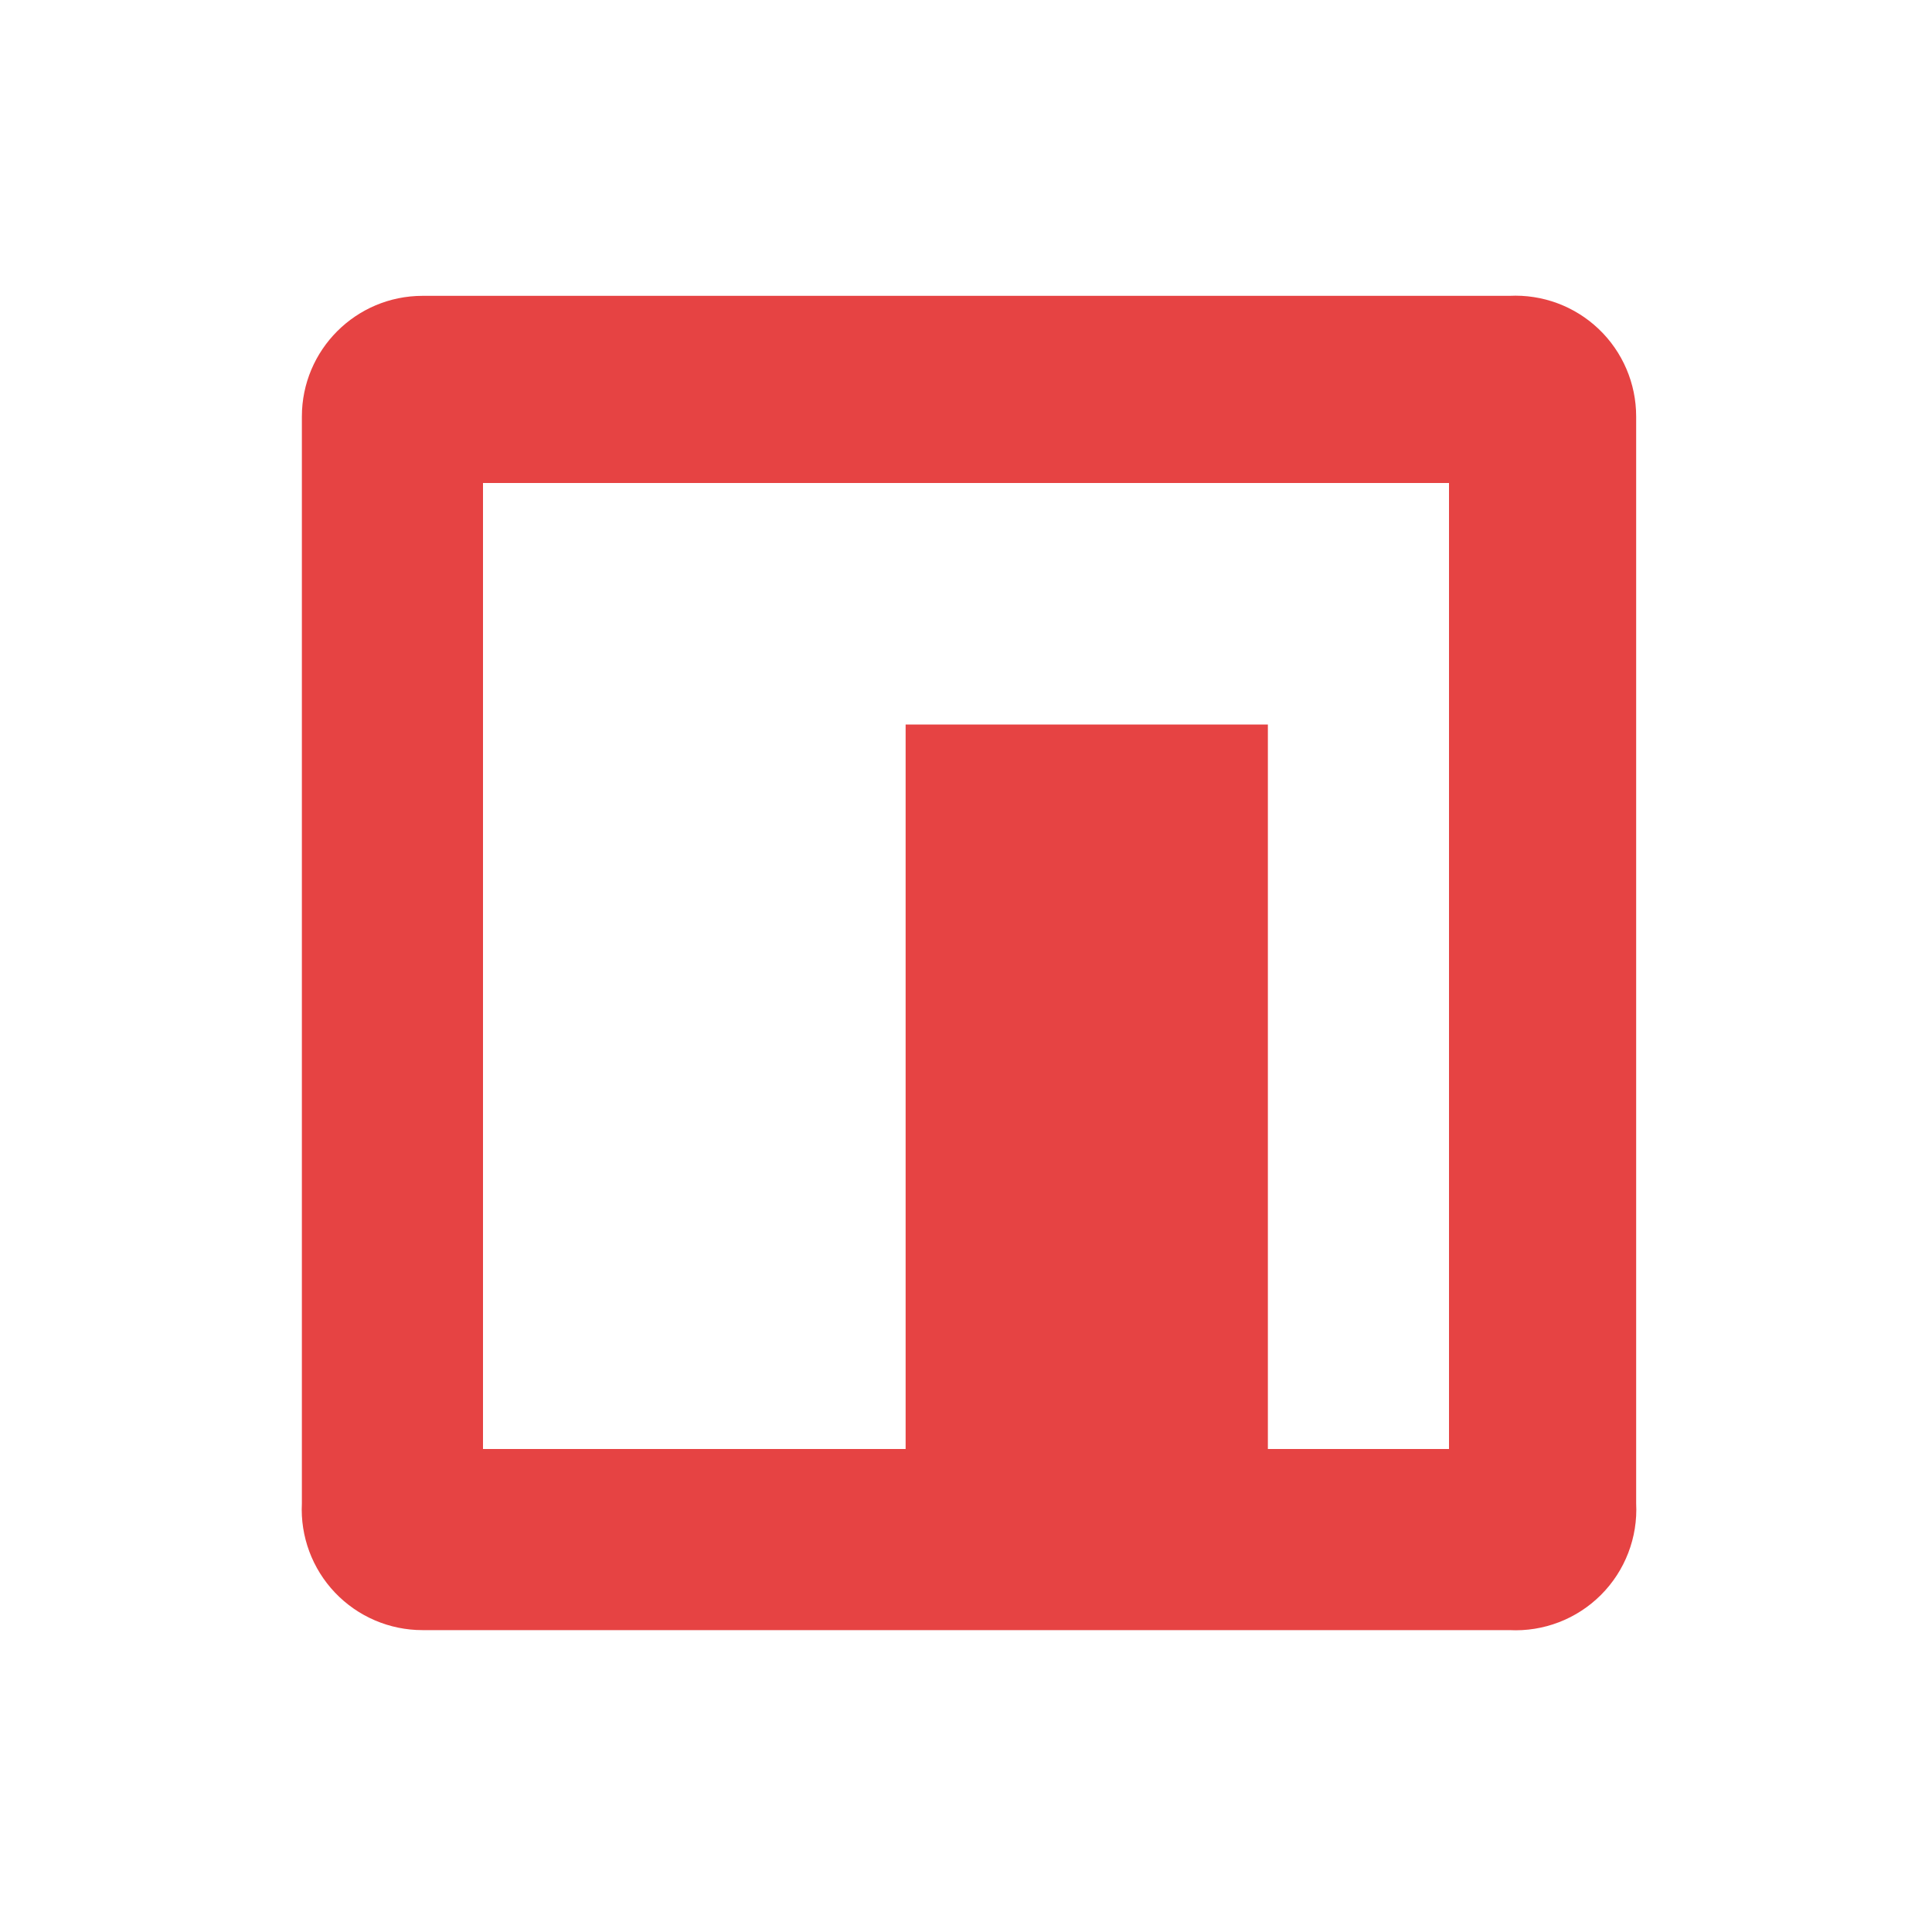
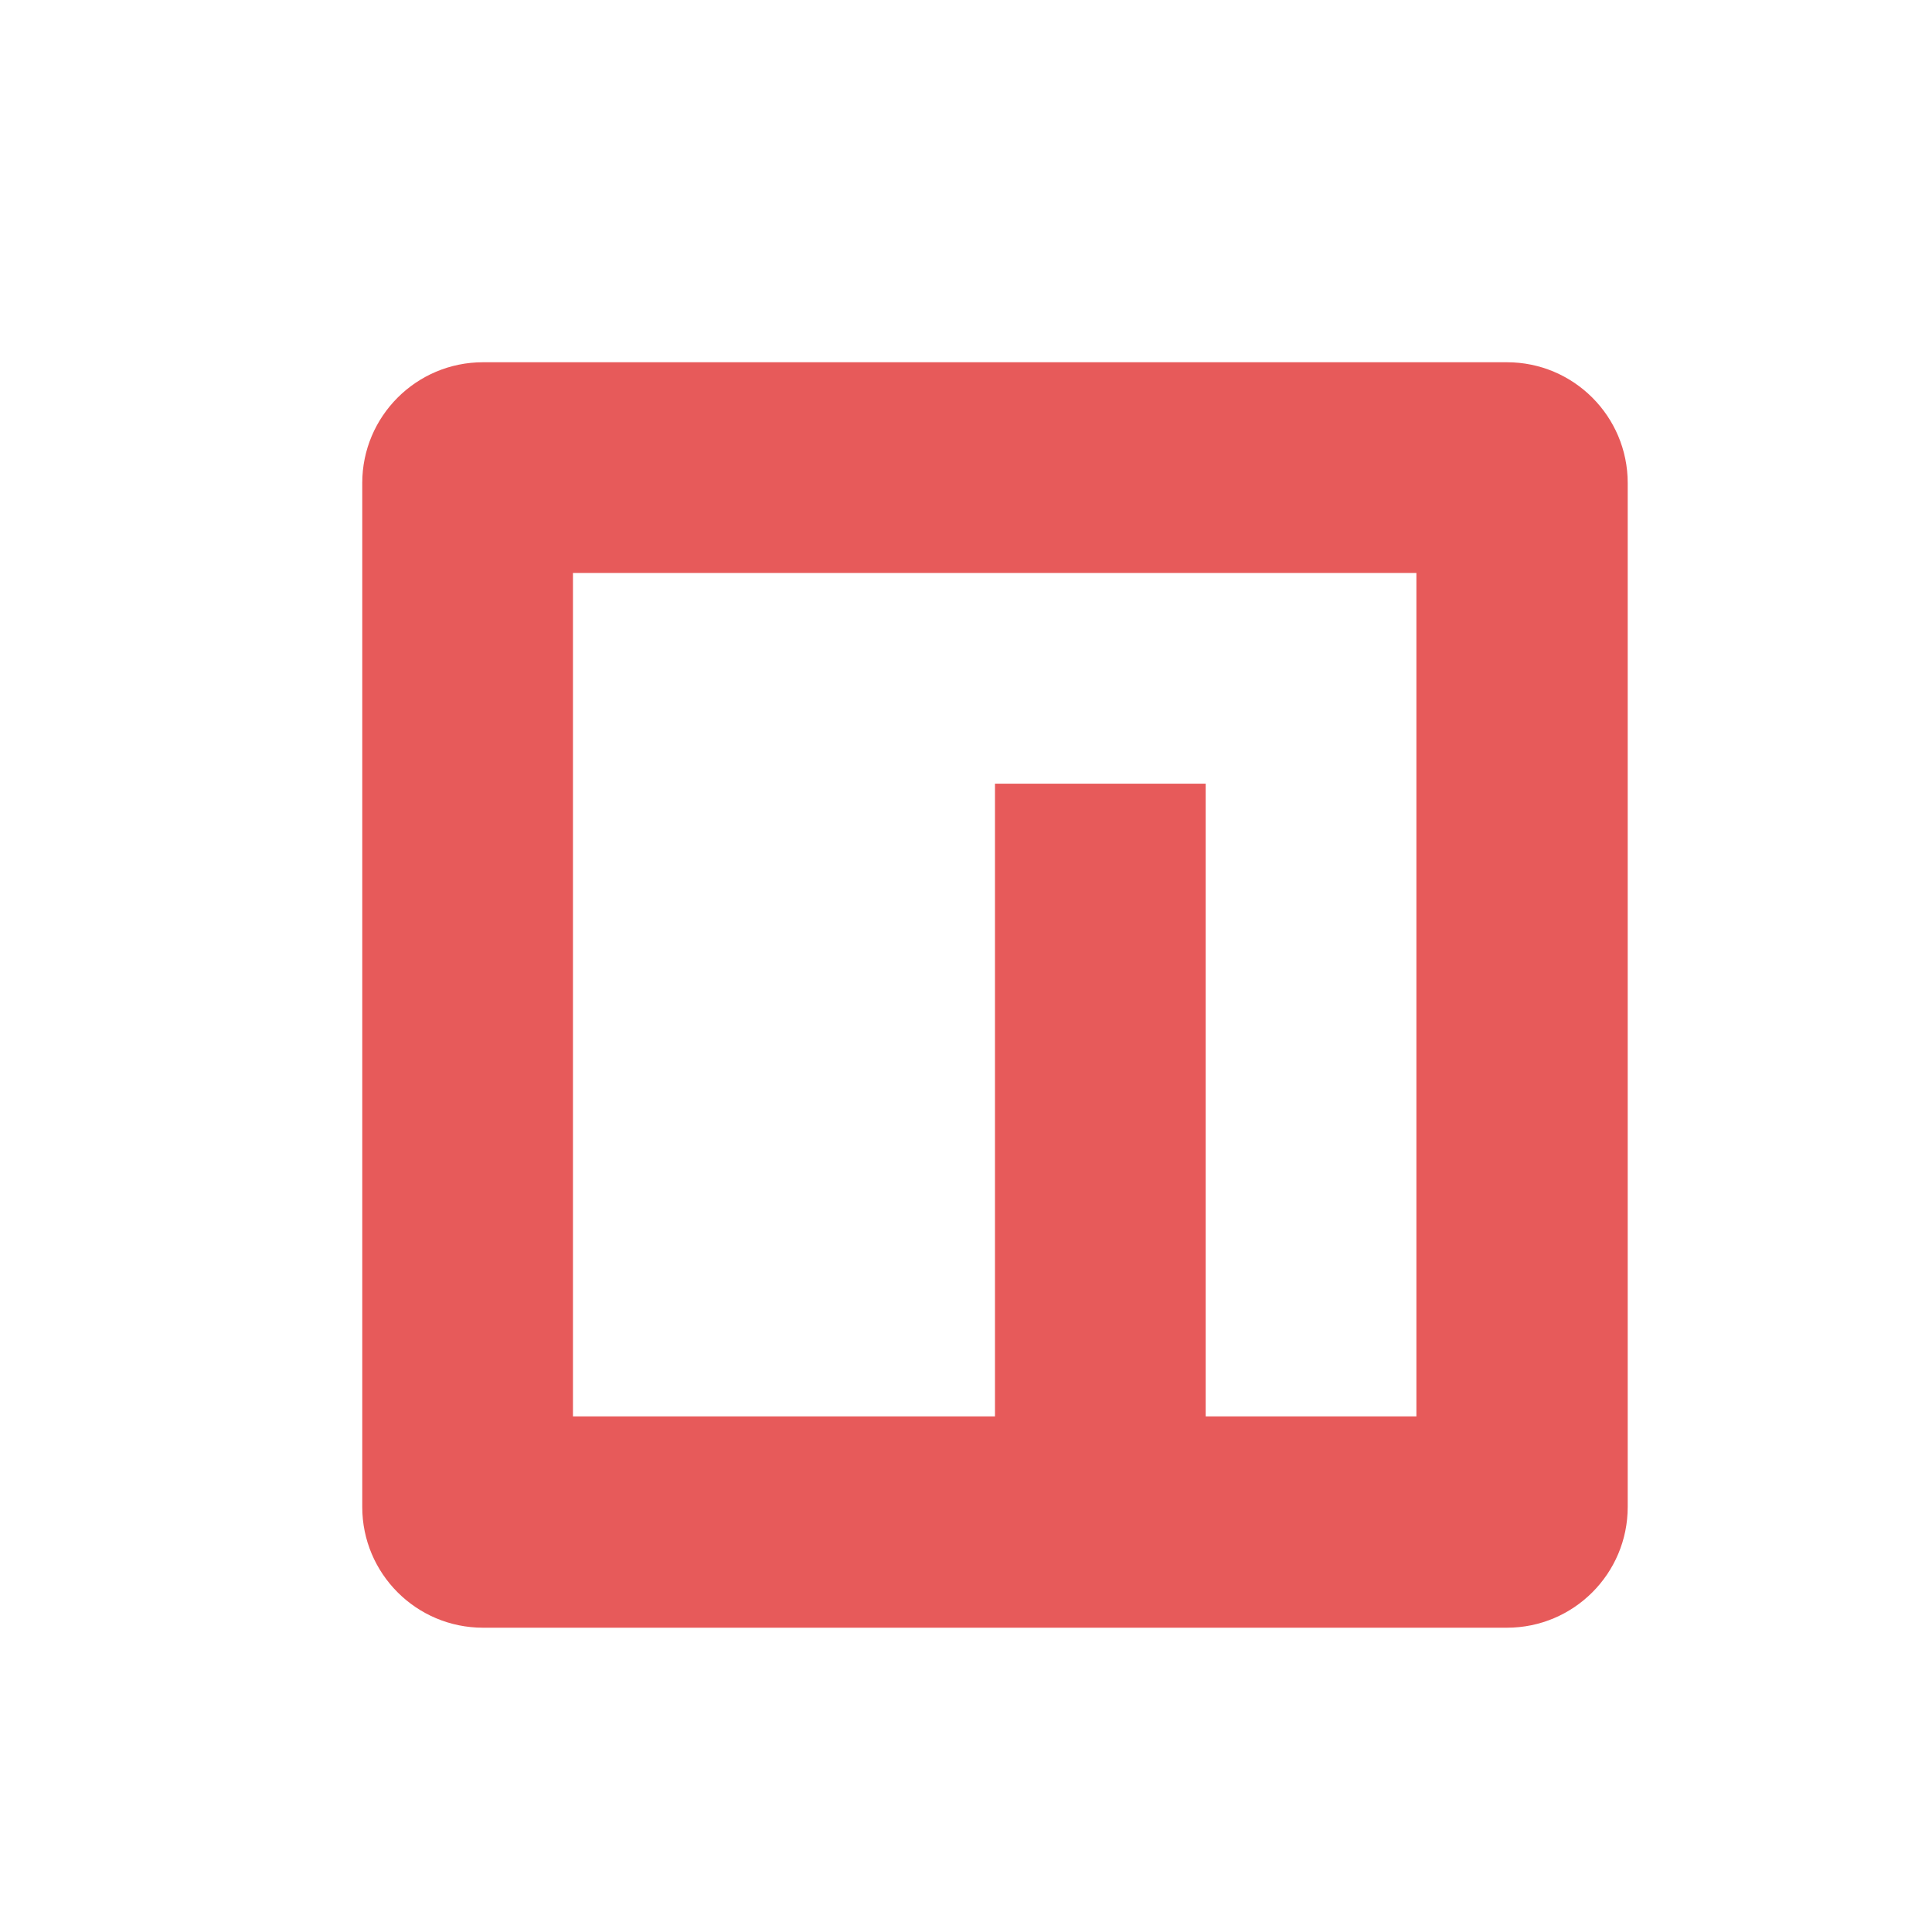
- <svg xmlns="http://www.w3.org/2000/svg" data-name="Calque 1" viewBox="0 0 16 16">
-   <path fill="#E64343" d="M4 4h8v8h-1.5V6h-3v6H4V4m8.5-1.55h-9a1 1 0 0 0-1 1v9a1 1 0 0 0 1 1.05h9a1 1 0 0 0 1.05-1.05v-9a1 1 0 0 0-1.05-1" />
+ <svg xmlns="http://www.w3.org/2000/svg" width="16" height="16" viewBox="0 0 16 16" fill="none">
+   <g id="npm">
+     <path id="Vector" d="M4.745 4.745V11.73H8.24V6.49H9.985V11.73H11.73V4.745H4.745ZM12.48 3C13.032 3 13.48 3.448 13.48 4V12.48C13.48 13.032 13.032 13.48 12.48 13.48H4C3.448 13.48 3 13.032 3 12.48V4C3 3.448 3.448 3 4 3H12.48Z" fill="#E75A5A" />
+   </g>
</svg>
